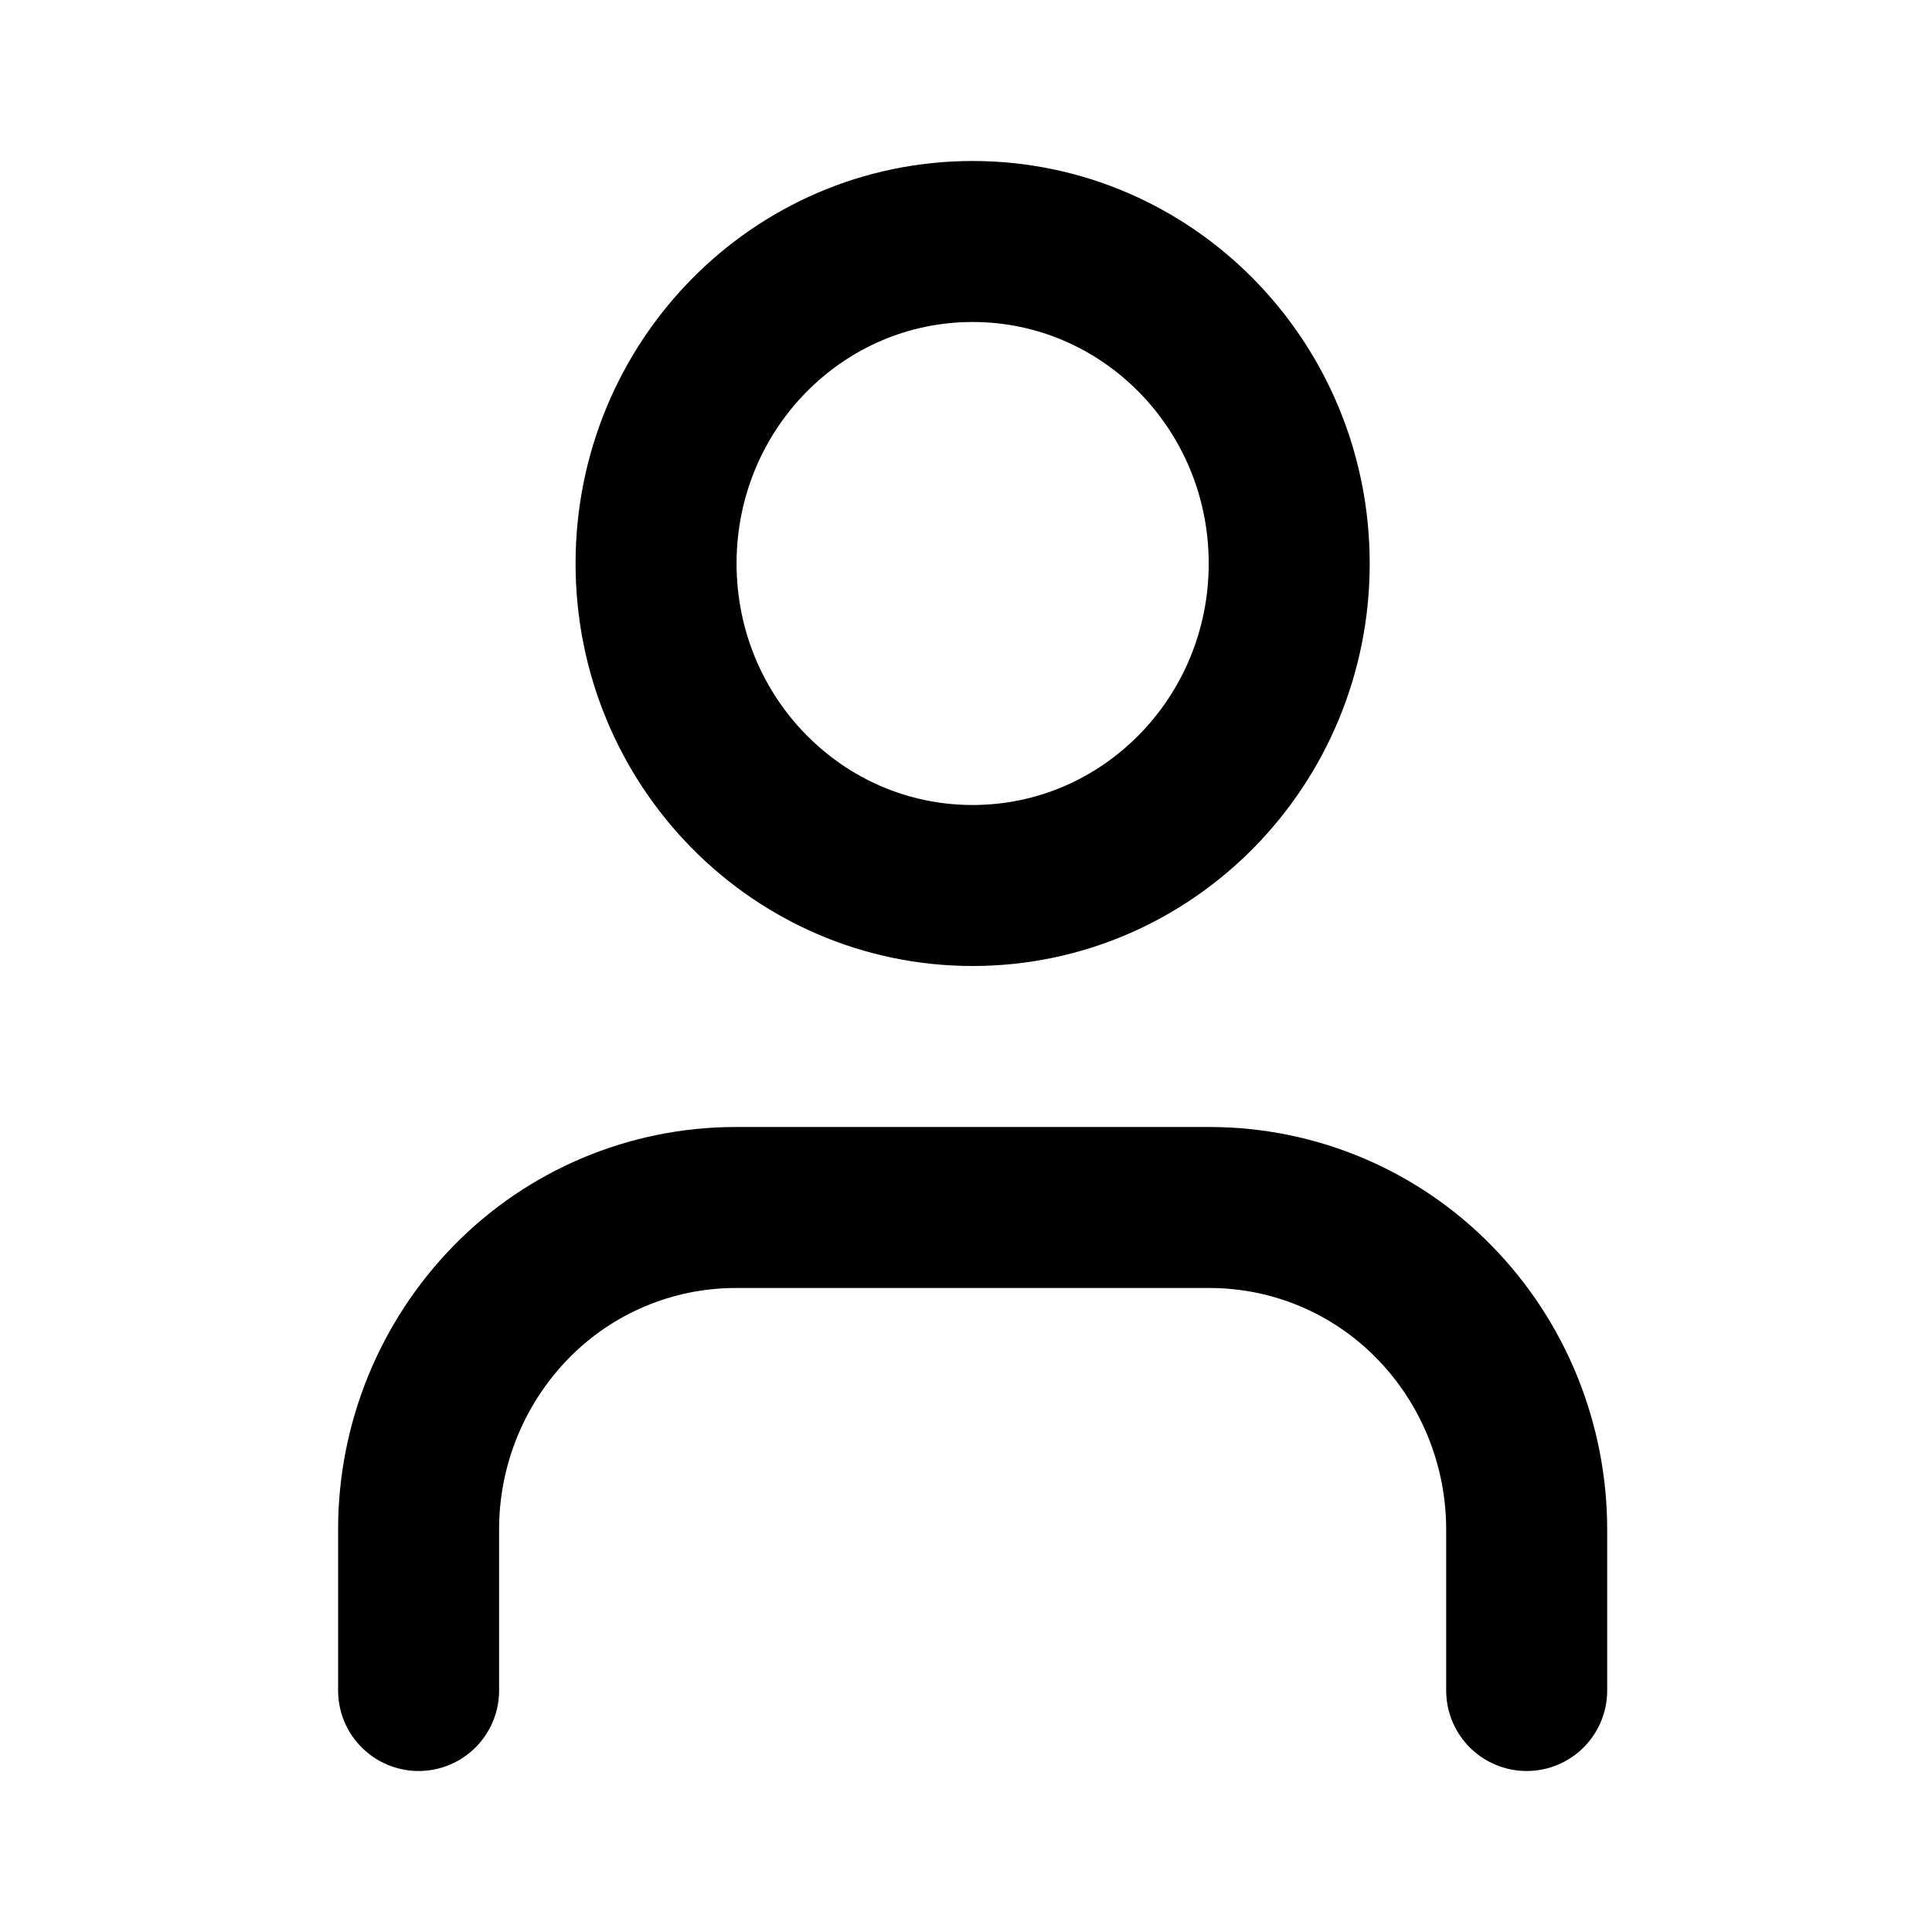
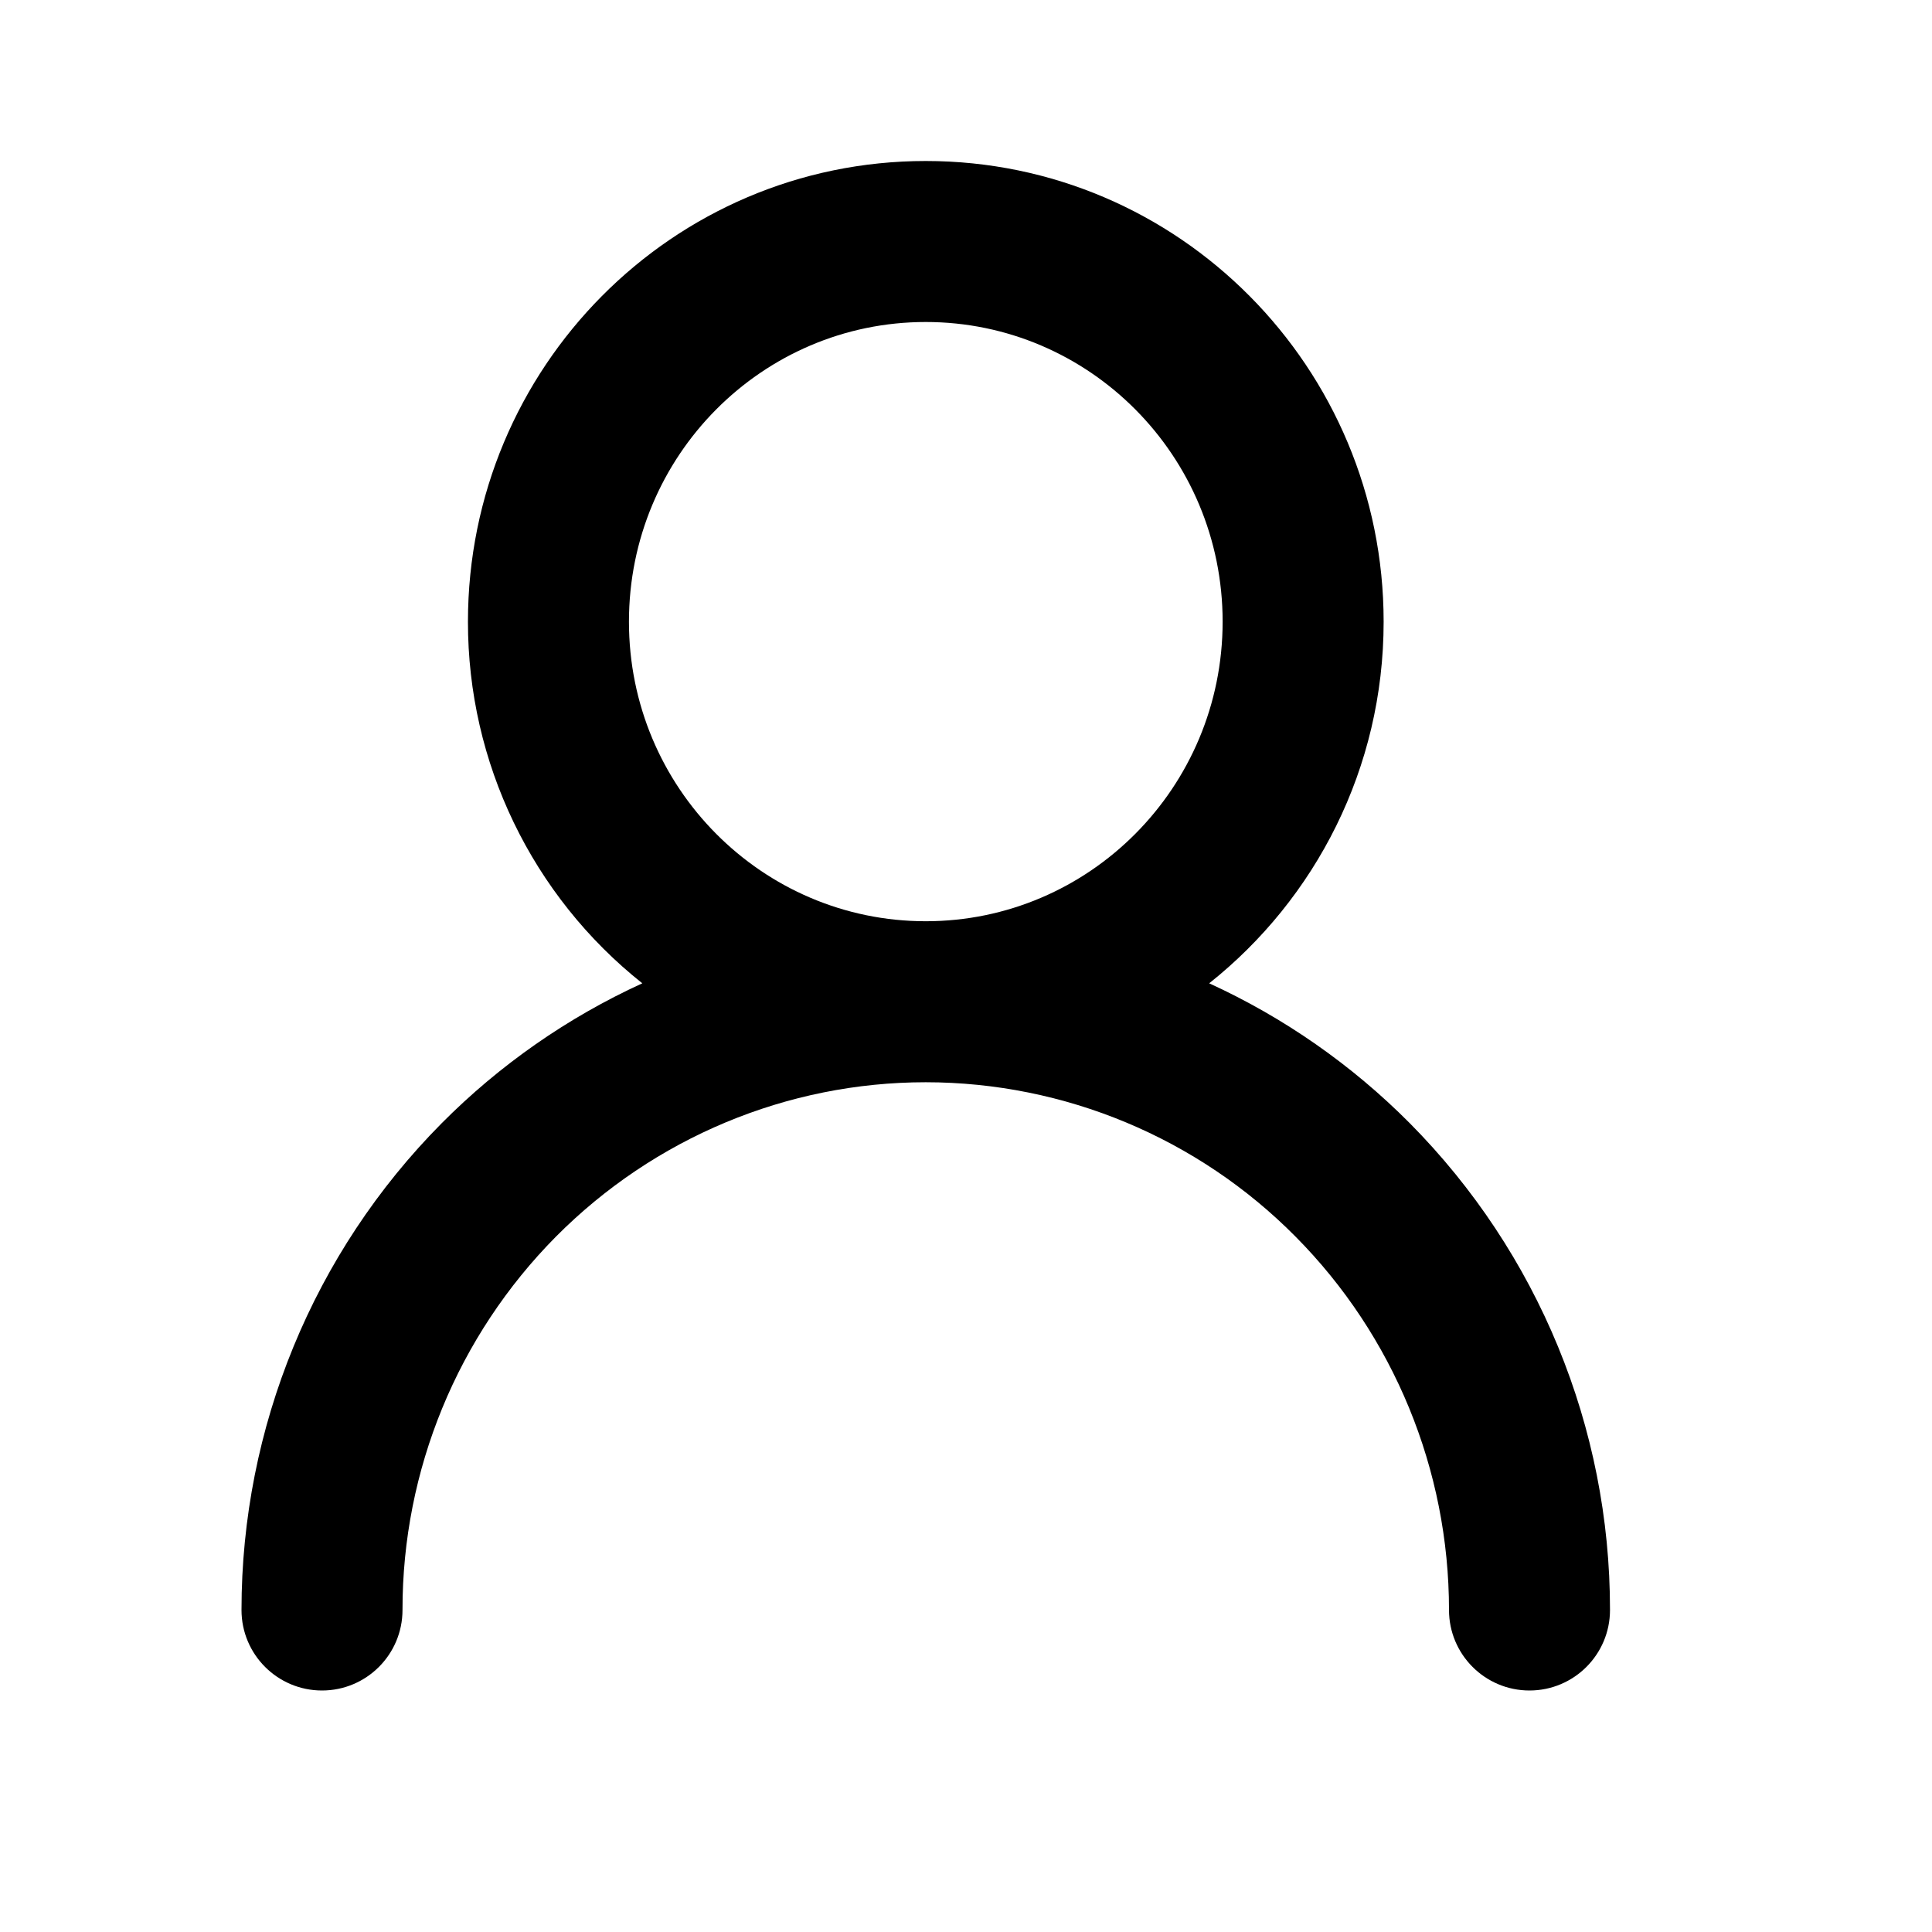
<svg xmlns="http://www.w3.org/2000/svg" width="24" height="24" fill="none" viewBox="0 0 24 24">
-   <path stroke="#000" stroke-linecap="round" stroke-linejoin="round" stroke-width="2" d="M18.965 21v-2c0-1.06-.415-2.078-1.152-2.828A3.9 3.9 0 0 0 15.032 15h-5.9a3.9 3.9 0 0 0-2.78 1.172A4.04 4.04 0 0 0 5.2 19v2M16.015 7c0 2.21-1.76 4-3.933 4S8.15 9.21 8.15 7s1.76-4 3.932-4 3.933 1.79 3.933 4" />
+   <path fill="currentColor" d="M15.188 7.723C15.188 5.66 13.53 4 11.5 4S7.813 5.66 7.813 7.723s1.658 3.721 3.687 3.721 3.687-1.659 3.688-3.721m2 0c0 1.82-.847 3.443-2.167 4.492a8.5 8.5 0 0 1 2.492 1.738A8.58 8.58 0 0 1 20 20a1 1 0 1 1-2 0c0-1.74-.687-3.409-1.906-4.638a6.47 6.47 0 0 0-4.594-1.918c-1.722 0-3.374.69-4.594 1.918A6.58 6.58 0 0 0 5 20a1 1 0 1 1-2 0c0-2.267.894-4.442 2.487-6.047a8.5 8.5 0 0 1 2.492-1.738 5.73 5.73 0 0 1-2.166-4.492C5.813 4.569 8.352 2 11.5 2s5.688 2.57 5.688 5.723" />
</svg>
